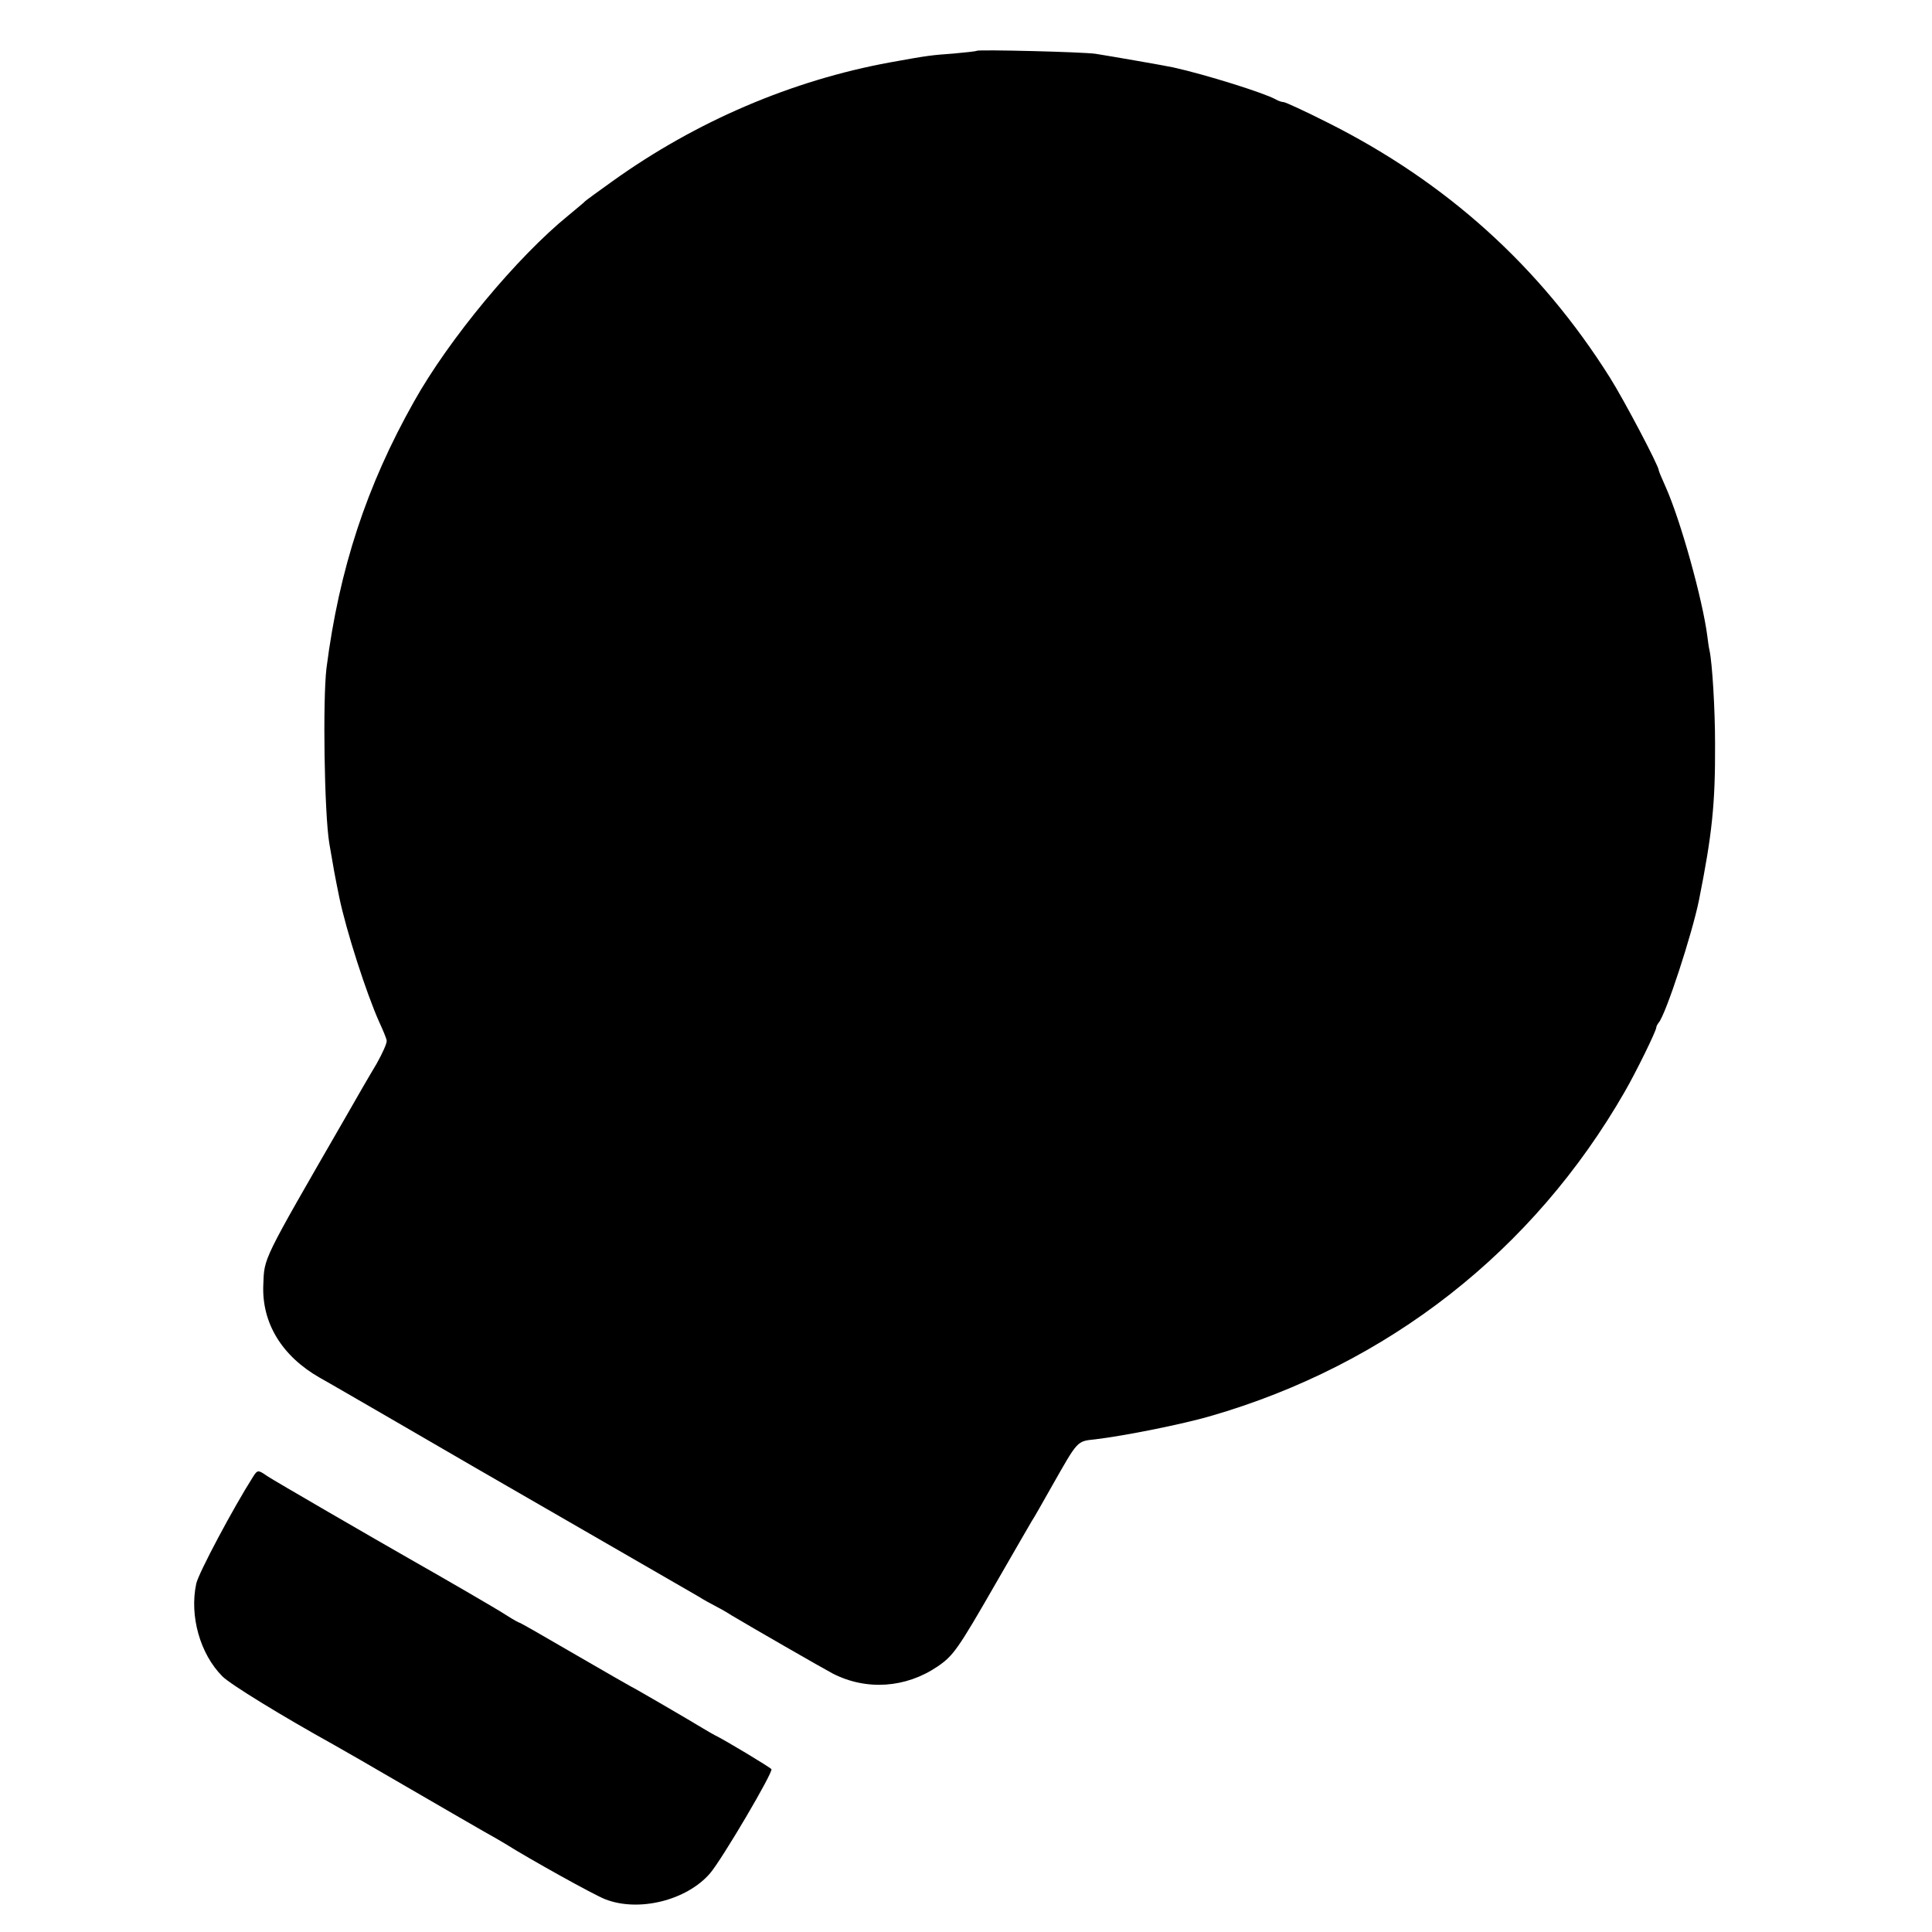
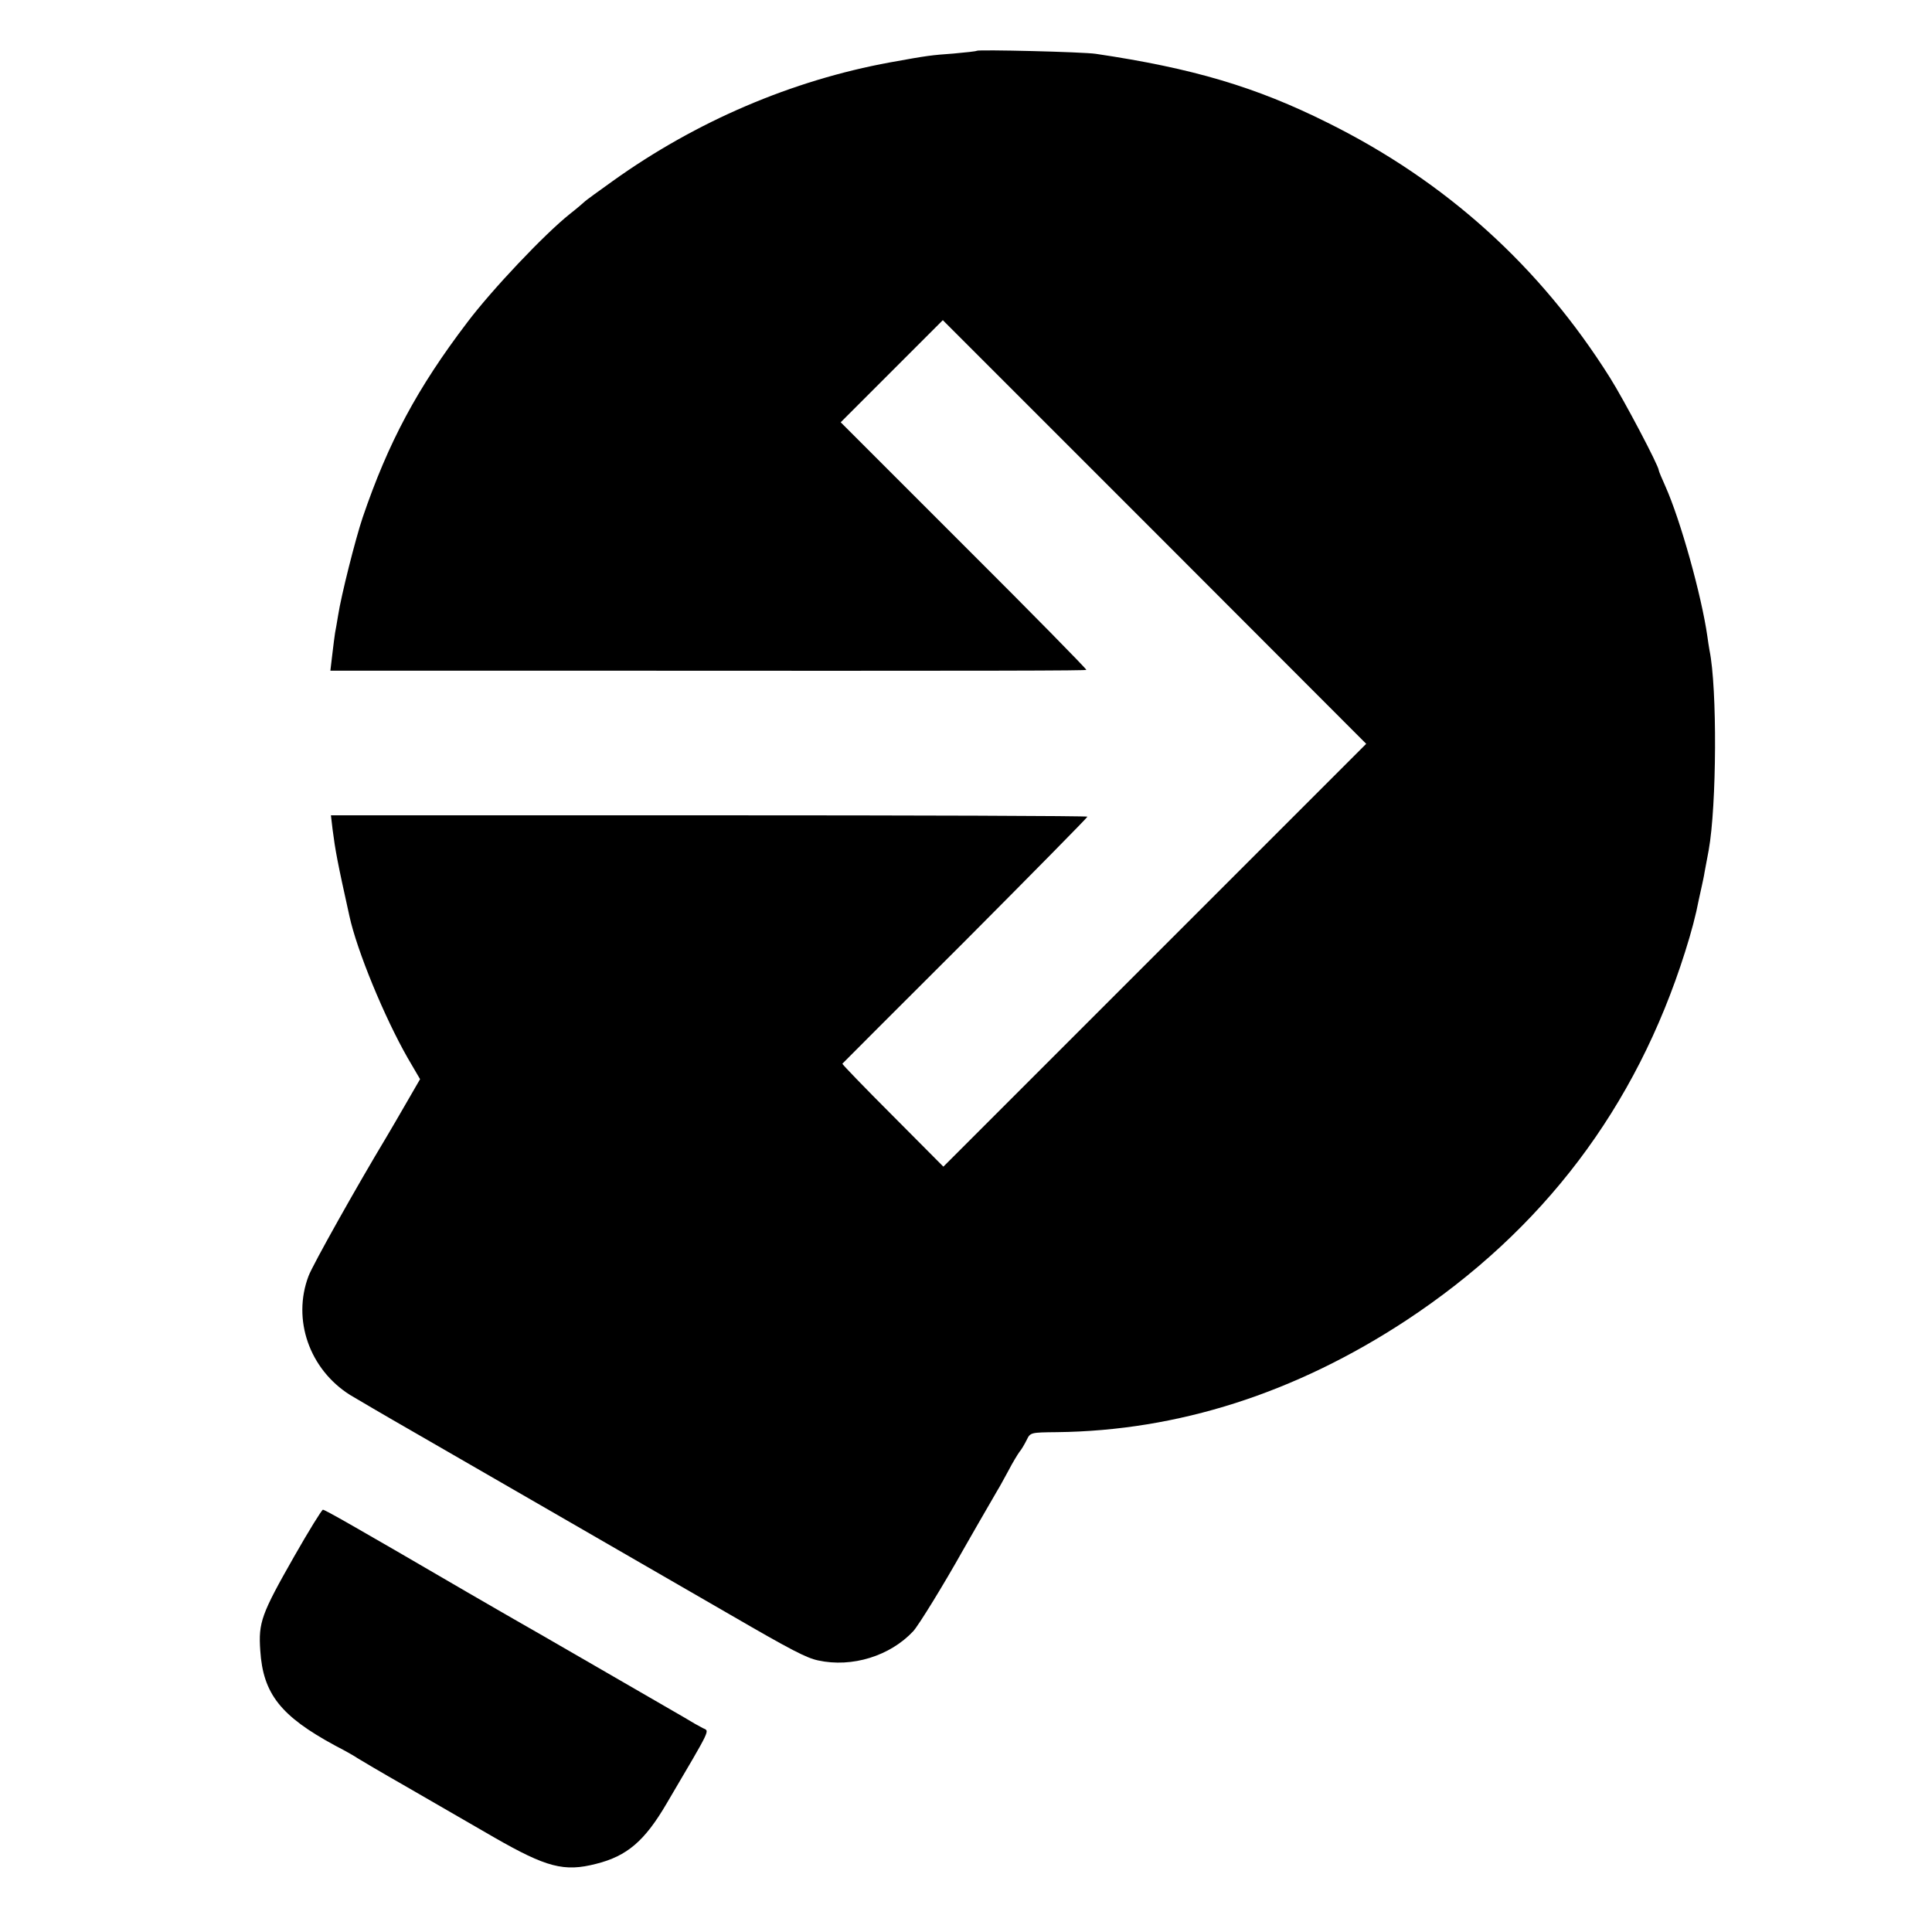
<svg xmlns="http://www.w3.org/2000/svg" version="1.0" width="700pt" height="700pt" viewBox="0 0 700 700" preserveAspectRatio="xMidYMid meet">
  <g transform="translate(0,700) scale(0.1,-0.1)" fill="#000000" stroke="none">
-     <path d="M3539 6816 c-2 -2 -40 -6 -84 -10 -82 -6 -92 -7 -230 -32 -355 -65 -702 -213 -1005 -430 -52 -37 -97 -70 -100 -73 -3 -4 -30 -26 -60 -51 -187 -152 -433 -448 -560 -675 -172 -305 -271 -607 -317 -965 -14 -115 -8 -524 10 -635 17 -100 19 -111 36 -195 25 -121 98 -348 145 -453 13 -28 26 -59 27 -67 2 -8 -15 -46 -37 -85 -23 -38 -75 -128 -116 -200 -301 -522 -290 -500 -294 -600 -6 -139 68 -259 205 -337 31 -17 137 -79 236 -136 277 -161 353 -205 740 -428 198 -114 376 -217 395 -228 19 -12 46 -27 60 -34 14 -7 41 -22 61 -35 65 -39 329 -191 367 -211 122 -62 264 -52 379 26 57 39 73 61 212 303 67 116 125 217 130 225 6 8 38 65 72 125 95 167 90 163 157 170 109 13 317 55 417 84 644 186 1171 599 1502 1176 41 71 113 218 114 232 0 5 5 13 9 18 26 31 121 321 146 445 47 236 59 346 58 565 0 125 -10 291 -20 338 -3 12 -6 36 -8 52 -17 132 -97 421 -152 543 -13 29 -24 55 -24 58 0 16 -126 255 -177 336 -253 402 -592 708 -1023 924 -81 41 -153 74 -159 74 -6 0 -19 4 -29 10 -41 23 -254 90 -372 116 -33 7 -223 40 -280 49 -47 7 -425 16 -431 11z" />
-     <path d="M916 1648 c-70 -110 -197 -348 -205 -386 -25 -117 14 -255 95 -336 29 -29 213 -142 404 -248 25 -14 142 -81 260 -150 118 -69 244 -141 280 -162 36 -20 72 -41 80 -46 89 -56 321 -185 362 -201 121 -48 296 -5 381 94 44 52 229 366 222 377 -5 7 -171 107 -205 123 -8 4 -28 16 -45 26 -44 27 -257 151 -260 151 -1 0 -91 52 -200 115 -108 63 -199 115 -201 115 -3 0 -23 11 -45 25 -36 24 -251 148 -341 199 -137 78 -508 293 -530 308 -33 23 -35 23 -52 -4z" />
+     <path d="M3539 6816 c-2 -2 -40 -6 -84 -10 -82 -6 -92 -7 -230 -32 -355 -65 -702 -213 -1005 -430 -52 -37 -97 -70 -100 -73 -3 -3 -27 -24 -55 -46 -92 -73 -283 -275 -372 -393 -181 -238 -286 -434 -379 -707 -26 -77 -78 -283 -89 -355 -4 -25 -9 -53 -11 -63 -2 -11 -6 -46 -10 -78 l-7 -59 854 0 c1616 -1 1882 0 1885 3 2 2 -197 205 -443 450 l-447 447 185 185 185 185 767 -767 767 -768 -766 -766 -766 -766 -184 185 c-102 102 -183 186 -182 188 2 2 202 203 446 446 243 244 442 446 442 449 0 3 -617 5 -1370 5 l-1371 0 6 -51 c10 -77 17 -116 61 -314 27 -125 127 -367 211 -514 l45 -77 -48 -83 c-26 -45 -59 -102 -74 -127 -106 -176 -267 -463 -282 -503 -60 -158 3 -338 150 -431 20 -12 127 -75 237 -138 202 -116 715 -413 1140 -658 224 -130 277 -157 319 -166 123 -27 261 16 345 106 20 22 111 170 181 295 19 34 88 153 125 217 6 9 23 41 39 70 15 29 34 60 40 68 7 8 18 27 26 43 13 27 15 27 109 28 439 5 864 141 1266 405 496 327 832 771 1010 1334 23 72 40 137 50 190 3 14 8 36 11 50 3 14 8 36 10 50 3 14 9 50 15 80 29 162 31 587 3 723 -2 12 -6 36 -8 52 -21 147 -97 420 -152 543 -13 29 -24 55 -24 58 0 16 -126 255 -177 336 -253 402 -593 710 -1022 923 -260 130 -490 198 -841 250 -47 7 -425 16 -431 11z" />
+     <path d="M1066 1361 c-119 -209 -130 -239 -123 -341 10 -157 74 -238 272 -345 39 -20 75 -41 80 -45 6 -4 87 -52 180 -105 94 -54 235 -136 315 -182 190 -109 254 -126 370 -96 112 28 176 83 255 218 167 284 156 261 131 274 -12 6 -42 23 -68 39 -61 35 -577 334 -603 348 -11 6 -90 52 -175 101 -427 249 -523 303 -530 303 -4 0 -51 -76 -104 -169z" />
  </g>
</svg>
